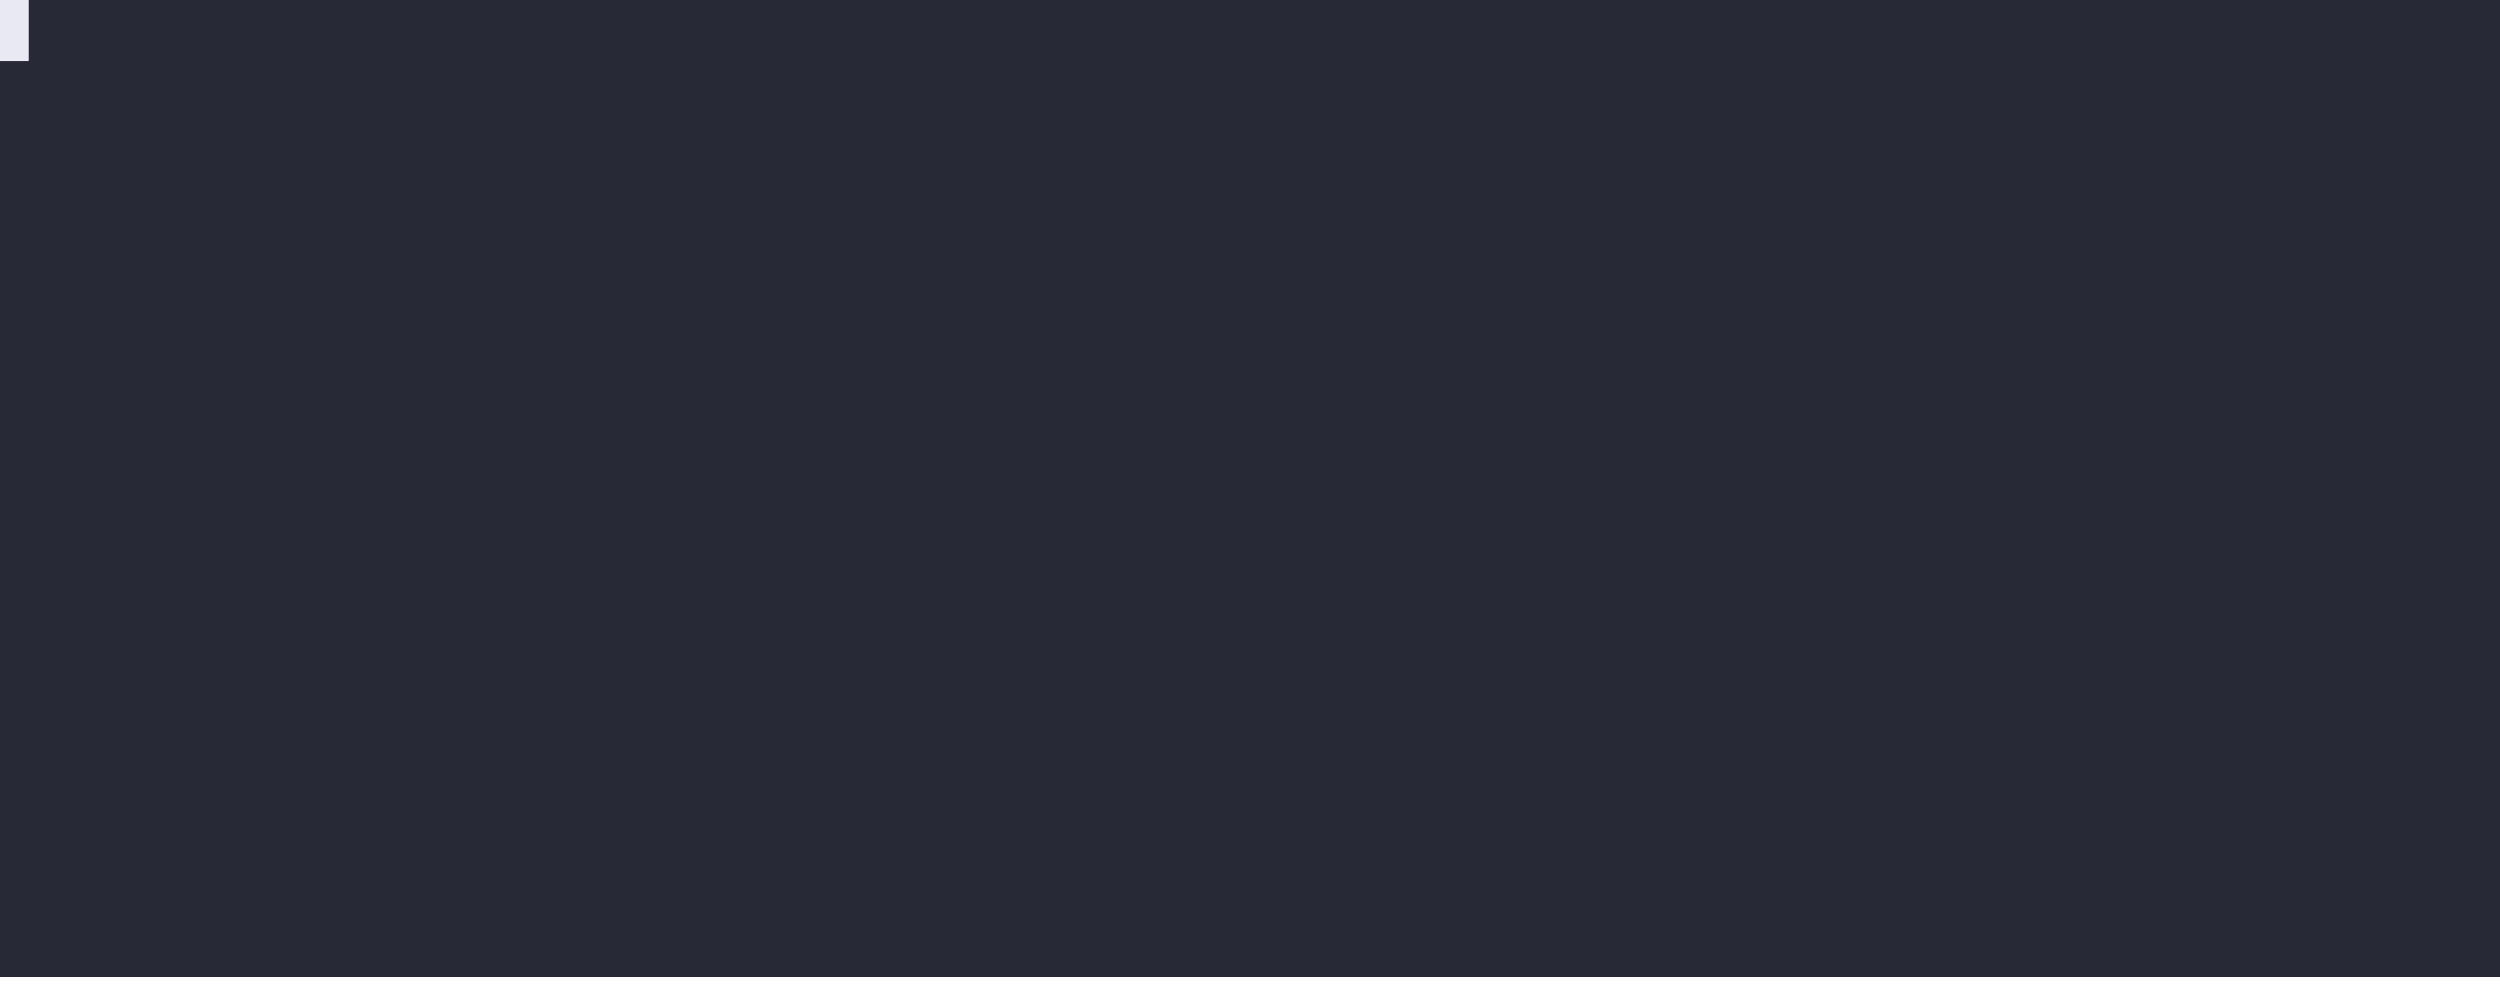
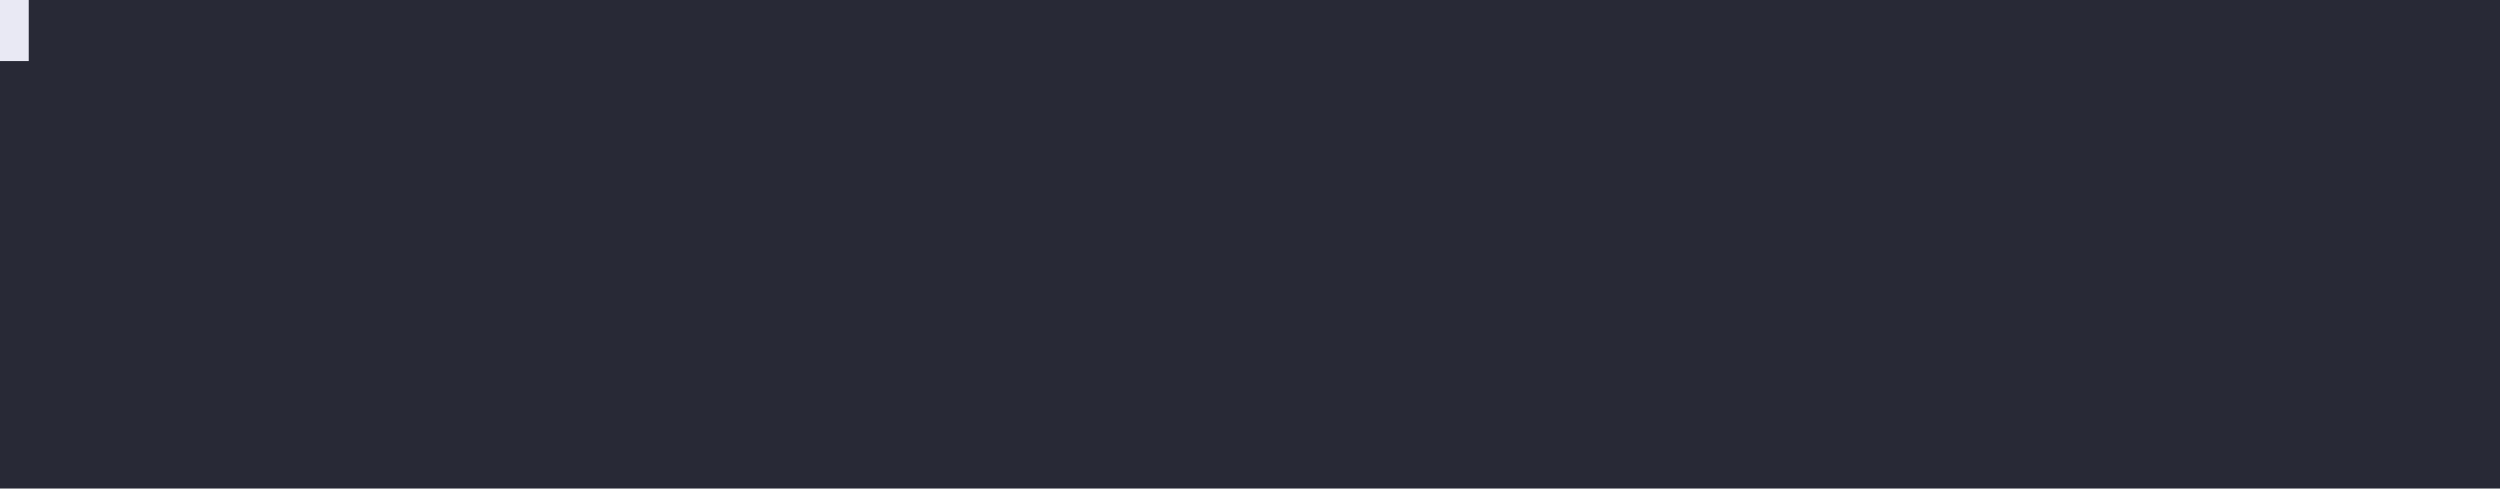
- <svg xmlns="http://www.w3.org/2000/svg" xmlns:ns1="https://github.com/nbedos/termtosvg" xmlns:xlink="http://www.w3.org/1999/xlink" id="terminal" baseProfile="full" viewBox="0 0 696 274" width="696" version="1.1">
+ <svg xmlns="http://www.w3.org/2000/svg" xmlns:ns1="https://github.com/nbedos/termtosvg" xmlns:xlink="http://www.w3.org/1999/xlink" id="terminal" baseProfile="full" viewBox="0 0 696 138" width="696" version="1.1">
  <defs>
    <ns1:template_settings>
-       <ns1:screen_geometry columns="87" rows="16" />
+       <ns1:screen_geometry columns="87" rows="8" />
      <ns1:animation type="css" />
    </ns1:template_settings>
    <style type="text/css" id="generated-style">#screen {
                font-family: 'Source Code Pro for Powerline';
                font-style: normal;
                font-size: 14px;
            }

        text {
            dominant-baseline: text-before-edge;
            white-space: pre;
        }

            :root {
-                 --animation-duration: 9320ms;
+                 --animation-duration: 10457ms;
            }

            @keyframes roll {
                0.000%{transform:translateY(0px)}
- 0.247%{transform:translateY(-306px)}
- 0.268%{transform:translateY(-612px)}
- 6.116%{transform:translateY(-918px)}
- 8.036%{transform:translateY(-1224px)}
- 9.249%{transform:translateY(-1530px)}
- 10.215%{transform:translateY(-1836px)}
- 12.157%{transform:translateY(-2142px)}
- 15.773%{transform:translateY(-2448px)}
- 17.339%{transform:translateY(-2754px)}
- 17.811%{transform:translateY(-3060px)}
- 19.871%{transform:translateY(-3366px)}
- 20.966%{transform:translateY(-3672px)}
- 21.931%{transform:translateY(-3978px)}
- 22.779%{transform:translateY(-4284px)}
- 23.369%{transform:translateY(-4590px)}
- 25.547%{transform:translateY(-4896px)}
- 27.221%{transform:translateY(-5202px)}
- 28.455%{transform:translateY(-5508px)}
- 29.764%{transform:translateY(-5814px)}
- 30.998%{transform:translateY(-6120px)}
- 32.554%{transform:translateY(-6426px)}
- 33.991%{transform:translateY(-6732px)}
- 34.968%{transform:translateY(-7038px)}
- 38.820%{transform:translateY(-7344px)}
- 40.880%{transform:translateY(-7650px)}
- 41.964%{transform:translateY(-7956px)}
- 43.884%{transform:translateY(-8262px)}
- 52.822%{transform:translateY(-8568px)}
- 54.635%{transform:translateY(-8874px)}
- 56.073%{transform:translateY(-9180px)}
- 58.991%{transform:translateY(-9486px)}
- 64.410%{transform:translateY(-9792px)}
- 64.431%{transform:translateY(-10098px)}
- 69.056%{transform:translateY(-10404px)}
- 69.067%{transform:translateY(-10710px)}
- 69.345%{transform:translateY(-11016px)}
- 69.388%{transform:translateY(-11322px)}
- 89.270%{transform:translateY(-11628px)}
- 100.000%{transform:translateY(-11628px)}
+ 0.220%{transform:translateY(-170px)}
+ 0.230%{transform:translateY(-340px)}
+ 6.751%{transform:translateY(-510px)}
+ 8.588%{transform:translateY(-680px)}
+ 9.333%{transform:translateY(-850px)}
+ 9.974%{transform:translateY(-1020px)}
+ 10.844%{transform:translateY(-1190px)}
+ 14.823%{transform:translateY(-1360px)}
+ 16.754%{transform:translateY(-1530px)}
+ 17.510%{transform:translateY(-1700px)}
+ 21.364%{transform:translateY(-1870px)}
+ 23.305%{transform:translateY(-2040px)}
+ 24.931%{transform:translateY(-2210px)}
+ 26.097%{transform:translateY(-2380px)}
+ 26.757%{transform:translateY(-2550px)}
+ 30.209%{transform:translateY(-2720px)}
+ 33.643%{transform:translateY(-2890px)}
+ 34.723%{transform:translateY(-3060px)}
+ 35.794%{transform:translateY(-3230px)}
+ 36.751%{transform:translateY(-3400px)}
+ 38.051%{transform:translateY(-3570px)}
+ 42.249%{transform:translateY(-3740px)}
+ 43.215%{transform:translateY(-3910px)}
+ 44.296%{transform:translateY(-4080px)}
+ 45.912%{transform:translateY(-4250px)}
+ 47.193%{transform:translateY(-4420px)}
+ 48.704%{transform:translateY(-4590px)}
+ 53.658%{transform:translateY(-4760px)}
+ 55.570%{transform:translateY(-4930px)}
+ 57.416%{transform:translateY(-5100px)}
+ 60.094%{transform:translateY(-5270px)}
+ 67.859%{transform:translateY(-5440px)}
+ 67.868%{transform:translateY(-5610px)}
+ 67.878%{transform:translateY(-5780px)}
+ 71.741%{transform:translateY(-5950px)}
+ 71.761%{transform:translateY(-6120px)}
+ 71.780%{transform:translateY(-6290px)}
+ 72.028%{transform:translateY(-6460px)}
+ 72.067%{transform:translateY(-6630px)}
+ 90.437%{transform:translateY(-6800px)}
+ 100.000%{transform:translateY(-6800px)}
            }

            #screen_view {
-                 animation-duration: 9320ms;
+                 animation-duration: 10457ms;
                animation-iteration-count:infinite;
                animation-name:roll;
                animation-timing-function: steps(1,end);
                animation-fill-mode: forwards;
            }
        </style>
    <style type="text/css" id="user-style">
            /* dracula color theme */
            .foreground {fill: #e9e9f4;}
            .background {fill: #282936;}
            .color0 {fill: #282936;}
            .color1 {fill: #ea51b2;}
            .color2 {fill: #ebff87;}
            .color3 {fill: #00f769;}
            .color4 {fill: #62d6e8;}
            .color5 {fill: #b45bcf;}
            .color6 {fill: #a1efe4;}
            .color7 {fill: #e9e9f4;}
            .color8 {fill: #626483;}
            .color9 {fill: #b45bcf;}
            .color10 {fill: #3a3c4e;}
            .color11 {fill: #4d4f68;}
            .color12 {fill: #62d6e8;}
            .color13 {fill: #f1f2f8;}
            .color14 {fill: #00f769;}
            .color15 {fill: #f7f7fb;}
        </style>
  </defs>
-   <svg id="screen" width="696" height="272" viewBox="0 0 696 272" preserveAspectRatio="xMidYMin slice">
+   <svg id="screen" width="696" height="136" viewBox="0 0 696 136" preserveAspectRatio="xMidYMin slice">
    <rect class="background" height="100%" width="100%" x="0" y="0" />
    <defs>
      <g id="g1">
        <text x="0" textLength="8" class="background"> </text>
        <text x="8" textLength="688" class="foreground">                                                                                      </text>
      </g>
      <g id="g2">
        <text x="0" textLength="24" class="color0"> ~ </text>
        <text x="24" textLength="8" class="color4"></text>
        <text x="32" textLength="8" class="foreground"> </text>
        <text x="40" textLength="8" class="background"> </text>
        <text x="48" textLength="648" class="foreground">                                                                                 </text>
      </g>
      <g id="g3">
        <text x="0" textLength="24" class="color0"> ~ </text>
        <text x="24" textLength="8" class="color4"></text>
        <text x="32" textLength="16" class="foreground"> l</text>
        <text x="48" textLength="8" class="background"> </text>
        <text x="56" textLength="640" class="foreground">                                                                                </text>
      </g>
      <g id="g4">
        <text x="0" textLength="24" class="color0"> ~ </text>
        <text x="24" textLength="8" class="color4"></text>
        <text x="32" textLength="24" class="foreground"> lo</text>
        <text x="56" textLength="8" class="background"> </text>
        <text x="64" textLength="632" class="foreground">                                                                               </text>
      </g>
      <g id="g5">
        <text x="0" textLength="24" class="color0"> ~ </text>
        <text x="24" textLength="8" class="color4"></text>
        <text x="32" textLength="32" class="foreground"> loc</text>
        <text x="64" textLength="8" class="background"> </text>
        <text x="72" textLength="624" class="foreground">                                                                              </text>
      </g>
      <g id="g6">
        <text x="0" textLength="24" class="color0"> ~ </text>
        <text x="24" textLength="8" class="color4"></text>
        <text x="32" textLength="40" class="foreground"> loca</text>
        <text x="72" textLength="8" class="background"> </text>
        <text x="80" textLength="616" class="foreground">                                                                             </text>
      </g>
      <g id="g7">
        <text x="0" textLength="24" class="color0"> ~ </text>
        <text x="24" textLength="8" class="color4"></text>
        <text x="32" textLength="48" class="foreground"> local</text>
        <text x="80" textLength="8" class="background"> </text>
        <text x="88" textLength="608" class="foreground">                                                                            </text>
      </g>
      <g id="g8">
        <text x="0" textLength="24" class="color0"> ~ </text>
        <text x="24" textLength="8" class="color4"></text>
        <text x="32" textLength="56" class="foreground"> local-</text>
        <text x="88" textLength="8" class="background"> </text>
        <text x="96" textLength="600" class="foreground">                                                                           </text>
      </g>
      <g id="g9">
        <text x="0" textLength="24" class="color0"> ~ </text>
        <text x="24" textLength="8" class="color4"></text>
        <text x="32" textLength="64" class="foreground"> local-w</text>
        <text x="96" textLength="8" class="background"> </text>
        <text x="104" textLength="592" class="foreground">                                                                          </text>
      </g>
      <g id="g10">
        <text x="0" textLength="24" class="color0"> ~ </text>
        <text x="24" textLength="8" class="color4"></text>
        <text x="32" textLength="72" class="foreground"> local-we</text>
        <text x="104" textLength="8" class="background"> </text>
        <text x="112" textLength="584" class="foreground">                                                                         </text>
      </g>
      <g id="g11">
        <text x="0" textLength="24" class="color0"> ~ </text>
        <text x="24" textLength="8" class="color4"></text>
        <text x="32" textLength="80" class="foreground"> local-wea</text>
        <text x="112" textLength="8" class="background"> </text>
        <text x="120" textLength="576" class="foreground">                                                                        </text>
      </g>
      <g id="g12">
        <text x="0" textLength="24" class="color0"> ~ </text>
        <text x="24" textLength="8" class="color4"></text>
        <text x="32" textLength="88" class="foreground"> local-weat</text>
        <text x="120" textLength="8" class="background"> </text>
        <text x="128" textLength="568" class="foreground">                                                                       </text>
      </g>
      <g id="g13">
        <text x="0" textLength="24" class="color0"> ~ </text>
        <text x="24" textLength="8" class="color4"></text>
        <text x="32" textLength="96" class="foreground"> local-weath</text>
        <text x="128" textLength="8" class="background"> </text>
        <text x="136" textLength="560" class="foreground">                                                                      </text>
      </g>
      <g id="g14">
        <text x="0" textLength="24" class="color0"> ~ </text>
        <text x="24" textLength="8" class="color4"></text>
        <text x="32" textLength="104" class="foreground"> local-weathe</text>
        <text x="136" textLength="8" class="background"> </text>
        <text x="144" textLength="552" class="foreground">                                                                     </text>
      </g>
      <g id="g15">
        <text x="0" textLength="24" class="color0"> ~ </text>
        <text x="24" textLength="8" class="color4"></text>
        <text x="32" textLength="112" class="foreground"> local-weather</text>
        <text x="144" textLength="8" class="background"> </text>
        <text x="152" textLength="544" class="foreground">                                                                    </text>
      </g>
      <g id="g16">
        <text x="0" textLength="24" class="color0"> ~ </text>
        <text x="24" textLength="8" class="color4"></text>
        <text x="32" textLength="120" class="foreground"> local-weather </text>
        <text x="152" textLength="8" class="background"> </text>
        <text x="160" textLength="536" class="foreground">                                                                   </text>
      </g>
      <g id="g17">
        <text x="0" textLength="24" class="color0"> ~ </text>
        <text x="24" textLength="8" class="color4"></text>
        <text x="32" textLength="128" class="foreground"> local-weather -</text>
        <text x="160" textLength="8" class="background"> </text>
        <text x="168" textLength="528" class="foreground">                                                                  </text>
      </g>
      <g id="g18">
        <text x="0" textLength="24" class="color0"> ~ </text>
        <text x="24" textLength="8" class="color4"></text>
        <text x="32" textLength="136" class="foreground"> local-weather --</text>
        <text x="168" textLength="8" class="background"> </text>
        <text x="176" textLength="520" class="foreground">                                                                 </text>
      </g>
      <g id="g19">
        <text x="0" textLength="24" class="color0"> ~ </text>
        <text x="24" textLength="8" class="color4"></text>
        <text x="32" textLength="144" class="foreground"> local-weather --z</text>
        <text x="176" textLength="8" class="background"> </text>
        <text x="184" textLength="512" class="foreground">                                                                </text>
      </g>
      <g id="g20">
        <text x="0" textLength="24" class="color0"> ~ </text>
        <text x="24" textLength="8" class="color4"></text>
        <text x="32" textLength="152" class="foreground"> local-weather --zi</text>
        <text x="184" textLength="8" class="background"> </text>
        <text x="192" textLength="504" class="foreground">                                                               </text>
      </g>
      <g id="g21">
        <text x="0" textLength="24" class="color0"> ~ </text>
        <text x="24" textLength="8" class="color4"></text>
        <text x="32" textLength="160" class="foreground"> local-weather --zip</text>
        <text x="192" textLength="8" class="background"> </text>
        <text x="200" textLength="496" class="foreground">                                                              </text>
      </g>
      <g id="g22">
        <text x="0" textLength="24" class="color0"> ~ </text>
        <text x="24" textLength="8" class="color4"></text>
        <text x="32" textLength="168" class="foreground"> local-weather --zipc</text>
        <text x="200" textLength="8" class="background"> </text>
        <text x="208" textLength="488" class="foreground">                                                             </text>
      </g>
      <g id="g23">
        <text x="0" textLength="24" class="color0"> ~ </text>
        <text x="24" textLength="8" class="color4"></text>
        <text x="32" textLength="176" class="foreground"> local-weather --zipco</text>
        <text x="208" textLength="8" class="background"> </text>
        <text x="216" textLength="480" class="foreground">                                                            </text>
      </g>
      <g id="g24">
        <text x="0" textLength="24" class="color0"> ~ </text>
        <text x="24" textLength="8" class="color4"></text>
        <text x="32" textLength="184" class="foreground"> local-weather --zipcod</text>
        <text x="216" textLength="8" class="background"> </text>
        <text x="224" textLength="472" class="foreground">                                                           </text>
      </g>
      <g id="g25">
        <text x="0" textLength="24" class="color0"> ~ </text>
        <text x="24" textLength="8" class="color4"></text>
        <text x="32" textLength="192" class="foreground"> local-weather --zipcode</text>
        <text x="224" textLength="8" class="background"> </text>
        <text x="232" textLength="464" class="foreground">                                                          </text>
      </g>
      <g id="g26">
        <text x="0" textLength="24" class="color0"> ~ </text>
        <text x="24" textLength="8" class="color4"></text>
        <text x="32" textLength="200" class="foreground"> local-weather --zipcode </text>
        <text x="232" textLength="8" class="background"> </text>
        <text x="240" textLength="456" class="foreground">                                                         </text>
      </g>
      <g id="g27">
        <text x="0" textLength="24" class="color0"> ~ </text>
        <text x="24" textLength="8" class="color4"></text>
        <text x="32" textLength="208" class="foreground"> local-weather --zipcode 1</text>
        <text x="240" textLength="8" class="background"> </text>
        <text x="248" textLength="448" class="foreground">                                                        </text>
      </g>
      <g id="g28">
        <text x="0" textLength="24" class="color0"> ~ </text>
        <text x="24" textLength="8" class="color4"></text>
        <text x="32" textLength="216" class="foreground"> local-weather --zipcode 10</text>
        <text x="248" textLength="8" class="background"> </text>
        <text x="256" textLength="440" class="foreground">                                                       </text>
      </g>
      <g id="g29">
        <text x="0" textLength="24" class="color0"> ~ </text>
        <text x="24" textLength="8" class="color4"></text>
        <text x="32" textLength="224" class="foreground"> local-weather --zipcode 100</text>
        <text x="256" textLength="8" class="background"> </text>
        <text x="264" textLength="432" class="foreground">                                                      </text>
      </g>
      <g id="g30">
        <text x="0" textLength="24" class="color0"> ~ </text>
        <text x="24" textLength="8" class="color4"></text>
        <text x="32" textLength="232" class="foreground"> local-weather --zipcode 1000</text>
        <text x="264" textLength="8" class="background"> </text>
        <text x="272" textLength="424" class="foreground">                                                     </text>
      </g>
      <g id="g31">
        <text x="0" textLength="24" class="color0"> ~ </text>
        <text x="24" textLength="8" class="color4"></text>
        <text x="32" textLength="240" class="foreground"> local-weather --zipcode 10007</text>
        <text x="272" textLength="8" class="background"> </text>
        <text x="280" textLength="416" class="foreground">                                                    </text>
      </g>
      <g id="g32">
        <text x="0" textLength="24" class="color0"> ~ </text>
        <text x="24" textLength="8" class="color4"></text>
        <text x="32" textLength="664" class="foreground"> local-weather --zipcode 10007                                                     </text>
      </g>
      <g id="g33">
        <text x="0" textLength="8" class="background"> </text>
      </g>
      <g id="g34">
        <text x="0" textLength="648" class="foreground">+----------+-------------------+--------------+----------+-----------+----------+</text>
      </g>
      <g id="g35">
+         <text x="0" textLength="256" class="foreground">|   CITY   | CURRENT CONDITION |</text>
+         <text x="256" textLength="8" class="background"> </text>
+       </g>
+       <g id="g36">
        <text x="0" textLength="648" class="foreground">|   CITY   | CURRENT CONDITION | CURRENT TEMP | HUMIDITY | HIGH TEMP | LOW TEMP |</text>
      </g>
-       <g id="g36">
+       <g id="g37">
        <text x="0" textLength="648" class="foreground">| New York | Clear             | 51.9°F       | 76%      | 46.0°F    | 58.0°F   |</text>
      </g>
-       <g id="g37">
+       <g id="g38">
        <text x="0" textLength="24" class="color0"> ~ </text>
        <text x="24" textLength="8" class="color4"></text>
        <text x="32" textLength="664" class="foreground">                                                                                   </text>
      </g>
    </defs>
    <g id="screen_view">
      <g>
        <rect x="0" y="0" width="8" height="17" class="foreground" />
        <use xlink:href="#g1" y="0" />
      </g>
      <g>
-         <rect x="0" y="306" width="24" height="17" class="color4" />
-         <rect x="40" y="306" width="8" height="17" class="foreground" />
-         <use xlink:href="#g2" y="306" />
-       </g>
-       <g>
-         <rect x="0" y="612" width="24" height="17" class="color4" />
-         <rect x="40" y="612" width="8" height="17" class="foreground" />
-         <use xlink:href="#g2" y="612" />
-       </g>
-       <g>
-         <rect x="0" y="918" width="24" height="17" class="color4" />
-         <rect x="48" y="918" width="8" height="17" class="foreground" />
-         <use xlink:href="#g3" y="918" />
-       </g>
-       <g>
-         <rect x="0" y="1224" width="24" height="17" class="color4" />
-         <rect x="56" y="1224" width="8" height="17" class="foreground" />
-         <use xlink:href="#g4" y="1224" />
+         <rect x="0" y="170" width="24" height="17" class="color4" />
+         <rect x="40" y="170" width="8" height="17" class="foreground" />
+         <use xlink:href="#g2" y="170" />
+       </g>
+       <g>
+         <rect x="0" y="340" width="24" height="17" class="color4" />
+         <rect x="40" y="340" width="8" height="17" class="foreground" />
+         <use xlink:href="#g2" y="340" />
+       </g>
+       <g>
+         <rect x="0" y="510" width="24" height="17" class="color4" />
+         <rect x="48" y="510" width="8" height="17" class="foreground" />
+         <use xlink:href="#g3" y="510" />
+       </g>
+       <g>
+         <rect x="0" y="680" width="24" height="17" class="color4" />
+         <rect x="56" y="680" width="8" height="17" class="foreground" />
+         <use xlink:href="#g4" y="680" />
+       </g>
+       <g>
+         <rect x="0" y="850" width="24" height="17" class="color4" />
+         <rect x="64" y="850" width="8" height="17" class="foreground" />
+         <use xlink:href="#g5" y="850" />
+       </g>
+       <g>
+         <rect x="0" y="1020" width="24" height="17" class="color4" />
+         <rect x="72" y="1020" width="8" height="17" class="foreground" />
+         <use xlink:href="#g6" y="1020" />
+       </g>
+       <g>
+         <rect x="0" y="1190" width="24" height="17" class="color4" />
+         <rect x="80" y="1190" width="8" height="17" class="foreground" />
+         <use xlink:href="#g7" y="1190" />
+       </g>
+       <g>
+         <rect x="0" y="1360" width="24" height="17" class="color4" />
+         <rect x="88" y="1360" width="8" height="17" class="foreground" />
+         <use xlink:href="#g8" y="1360" />
      </g>
      <g>
        <rect x="0" y="1530" width="24" height="17" class="color4" />
-         <rect x="64" y="1530" width="8" height="17" class="foreground" />
-         <use xlink:href="#g5" y="1530" />
-       </g>
-       <g>
-         <rect x="0" y="1836" width="24" height="17" class="color4" />
-         <rect x="72" y="1836" width="8" height="17" class="foreground" />
-         <use xlink:href="#g6" y="1836" />
-       </g>
-       <g>
-         <rect x="0" y="2142" width="24" height="17" class="color4" />
-         <rect x="80" y="2142" width="8" height="17" class="foreground" />
-         <use xlink:href="#g7" y="2142" />
-       </g>
-       <g>
-         <rect x="0" y="2448" width="24" height="17" class="color4" />
-         <rect x="88" y="2448" width="8" height="17" class="foreground" />
-         <use xlink:href="#g8" y="2448" />
-       </g>
-       <g>
-         <rect x="0" y="2754" width="24" height="17" class="color4" />
-         <rect x="96" y="2754" width="8" height="17" class="foreground" />
-         <use xlink:href="#g9" y="2754" />
+         <rect x="96" y="1530" width="8" height="17" class="foreground" />
+         <use xlink:href="#g9" y="1530" />
+       </g>
+       <g>
+         <rect x="0" y="1700" width="24" height="17" class="color4" />
+         <rect x="104" y="1700" width="8" height="17" class="foreground" />
+         <use xlink:href="#g10" y="1700" />
+       </g>
+       <g>
+         <rect x="0" y="1870" width="24" height="17" class="color4" />
+         <rect x="112" y="1870" width="8" height="17" class="foreground" />
+         <use xlink:href="#g11" y="1870" />
+       </g>
+       <g>
+         <rect x="0" y="2040" width="24" height="17" class="color4" />
+         <rect x="120" y="2040" width="8" height="17" class="foreground" />
+         <use xlink:href="#g12" y="2040" />
+       </g>
+       <g>
+         <rect x="0" y="2210" width="24" height="17" class="color4" />
+         <rect x="128" y="2210" width="8" height="17" class="foreground" />
+         <use xlink:href="#g13" y="2210" />
+       </g>
+       <g>
+         <rect x="0" y="2380" width="24" height="17" class="color4" />
+         <rect x="136" y="2380" width="8" height="17" class="foreground" />
+         <use xlink:href="#g14" y="2380" />
+       </g>
+       <g>
+         <rect x="0" y="2550" width="24" height="17" class="color4" />
+         <rect x="144" y="2550" width="8" height="17" class="foreground" />
+         <use xlink:href="#g15" y="2550" />
+       </g>
+       <g>
+         <rect x="0" y="2720" width="24" height="17" class="color4" />
+         <rect x="152" y="2720" width="8" height="17" class="foreground" />
+         <use xlink:href="#g16" y="2720" />
+       </g>
+       <g>
+         <rect x="0" y="2890" width="24" height="17" class="color4" />
+         <rect x="160" y="2890" width="8" height="17" class="foreground" />
+         <use xlink:href="#g17" y="2890" />
      </g>
      <g>
        <rect x="0" y="3060" width="24" height="17" class="color4" />
-         <rect x="104" y="3060" width="8" height="17" class="foreground" />
-         <use xlink:href="#g10" y="3060" />
-       </g>
-       <g>
-         <rect x="0" y="3366" width="24" height="17" class="color4" />
-         <rect x="112" y="3366" width="8" height="17" class="foreground" />
-         <use xlink:href="#g11" y="3366" />
-       </g>
-       <g>
-         <rect x="0" y="3672" width="24" height="17" class="color4" />
-         <rect x="120" y="3672" width="8" height="17" class="foreground" />
-         <use xlink:href="#g12" y="3672" />
-       </g>
-       <g>
-         <rect x="0" y="3978" width="24" height="17" class="color4" />
-         <rect x="128" y="3978" width="8" height="17" class="foreground" />
-         <use xlink:href="#g13" y="3978" />
-       </g>
-       <g>
-         <rect x="0" y="4284" width="24" height="17" class="color4" />
-         <rect x="136" y="4284" width="8" height="17" class="foreground" />
-         <use xlink:href="#g14" y="4284" />
+         <rect x="168" y="3060" width="8" height="17" class="foreground" />
+         <use xlink:href="#g18" y="3060" />
+       </g>
+       <g>
+         <rect x="0" y="3230" width="24" height="17" class="color4" />
+         <rect x="176" y="3230" width="8" height="17" class="foreground" />
+         <use xlink:href="#g19" y="3230" />
+       </g>
+       <g>
+         <rect x="0" y="3400" width="24" height="17" class="color4" />
+         <rect x="184" y="3400" width="8" height="17" class="foreground" />
+         <use xlink:href="#g20" y="3400" />
+       </g>
+       <g>
+         <rect x="0" y="3570" width="24" height="17" class="color4" />
+         <rect x="192" y="3570" width="8" height="17" class="foreground" />
+         <use xlink:href="#g21" y="3570" />
+       </g>
+       <g>
+         <rect x="0" y="3740" width="24" height="17" class="color4" />
+         <rect x="200" y="3740" width="8" height="17" class="foreground" />
+         <use xlink:href="#g22" y="3740" />
+       </g>
+       <g>
+         <rect x="0" y="3910" width="24" height="17" class="color4" />
+         <rect x="208" y="3910" width="8" height="17" class="foreground" />
+         <use xlink:href="#g23" y="3910" />
+       </g>
+       <g>
+         <rect x="0" y="4080" width="24" height="17" class="color4" />
+         <rect x="216" y="4080" width="8" height="17" class="foreground" />
+         <use xlink:href="#g24" y="4080" />
+       </g>
+       <g>
+         <rect x="0" y="4250" width="24" height="17" class="color4" />
+         <rect x="224" y="4250" width="8" height="17" class="foreground" />
+         <use xlink:href="#g25" y="4250" />
+       </g>
+       <g>
+         <rect x="0" y="4420" width="24" height="17" class="color4" />
+         <rect x="232" y="4420" width="8" height="17" class="foreground" />
+         <use xlink:href="#g26" y="4420" />
      </g>
      <g>
        <rect x="0" y="4590" width="24" height="17" class="color4" />
-         <rect x="144" y="4590" width="8" height="17" class="foreground" />
-         <use xlink:href="#g15" y="4590" />
-       </g>
-       <g>
-         <rect x="0" y="4896" width="24" height="17" class="color4" />
-         <rect x="152" y="4896" width="8" height="17" class="foreground" />
-         <use xlink:href="#g16" y="4896" />
-       </g>
-       <g>
-         <rect x="0" y="5202" width="24" height="17" class="color4" />
-         <rect x="160" y="5202" width="8" height="17" class="foreground" />
-         <use xlink:href="#g17" y="5202" />
-       </g>
-       <g>
-         <rect x="0" y="5508" width="24" height="17" class="color4" />
-         <rect x="168" y="5508" width="8" height="17" class="foreground" />
-         <use xlink:href="#g18" y="5508" />
-       </g>
-       <g>
-         <rect x="0" y="5814" width="24" height="17" class="color4" />
-         <rect x="176" y="5814" width="8" height="17" class="foreground" />
-         <use xlink:href="#g19" y="5814" />
+         <rect x="240" y="4590" width="8" height="17" class="foreground" />
+         <use xlink:href="#g27" y="4590" />
+       </g>
+       <g>
+         <rect x="0" y="4760" width="24" height="17" class="color4" />
+         <rect x="248" y="4760" width="8" height="17" class="foreground" />
+         <use xlink:href="#g28" y="4760" />
+       </g>
+       <g>
+         <rect x="0" y="4930" width="24" height="17" class="color4" />
+         <rect x="256" y="4930" width="8" height="17" class="foreground" />
+         <use xlink:href="#g29" y="4930" />
+       </g>
+       <g>
+         <rect x="0" y="5100" width="24" height="17" class="color4" />
+         <rect x="264" y="5100" width="8" height="17" class="foreground" />
+         <use xlink:href="#g30" y="5100" />
+       </g>
+       <g>
+         <rect x="0" y="5270" width="24" height="17" class="color4" />
+         <rect x="272" y="5270" width="8" height="17" class="foreground" />
+         <use xlink:href="#g31" y="5270" />
+       </g>
+       <g>
+         <rect x="0" y="5440" width="24" height="17" class="color4" />
+         <rect x="272" y="5440" width="8" height="17" class="foreground" />
+         <use xlink:href="#g31" y="5440" />
+       </g>
+       <g>
+         <rect x="0" y="5610" width="24" height="17" class="color4" />
+         <use xlink:href="#g32" y="5610" />
+         <rect x="0" y="5627" width="8" height="17" class="foreground" />
+         <use xlink:href="#g33" y="5627" />
+       </g>
+       <g>
+         <rect x="0" y="5780" width="24" height="17" class="color4" />
+         <use xlink:href="#g32" y="5780" />
+         <rect x="0" y="5797" width="8" height="17" class="foreground" />
+         <use xlink:href="#g33" y="5797" />
+       </g>
+       <g>
+         <rect x="0" y="5950" width="24" height="17" class="color4" />
+         <use xlink:href="#g32" y="5950" />
+         <use xlink:href="#g34" y="5967" />
+         <rect x="256" y="5984" width="8" height="17" class="foreground" />
+         <use xlink:href="#g35" y="5984" />
      </g>
      <g>
        <rect x="0" y="6120" width="24" height="17" class="color4" />
-         <rect x="184" y="6120" width="8" height="17" class="foreground" />
-         <use xlink:href="#g20" y="6120" />
-       </g>
-       <g>
-         <rect x="0" y="6426" width="24" height="17" class="color4" />
-         <rect x="192" y="6426" width="8" height="17" class="foreground" />
-         <use xlink:href="#g21" y="6426" />
-       </g>
-       <g>
+         <use xlink:href="#g32" y="6120" />
+         <use xlink:href="#g34" y="6137" />
+         <use xlink:href="#g36" y="6154" />
+         <use xlink:href="#g34" y="6171" />
+         <use xlink:href="#g37" y="6188" />
+         <use xlink:href="#g34" y="6205" />
+         <rect x="0" y="6222" width="8" height="17" class="foreground" />
+         <use xlink:href="#g1" y="6222" />
+       </g>
+       <g>
+         <rect x="0" y="6290" width="24" height="17" class="color4" />
+         <use xlink:href="#g32" y="6290" />
+         <use xlink:href="#g34" y="6307" />
+         <use xlink:href="#g36" y="6324" />
+         <use xlink:href="#g34" y="6341" />
+         <use xlink:href="#g37" y="6358" />
+         <use xlink:href="#g34" y="6375" />
+         <rect x="0" y="6392" width="8" height="17" class="foreground" />
+         <use xlink:href="#g1" y="6392" />
+       </g>
+       <g>
+         <rect x="0" y="6460" width="24" height="17" class="color4" />
+         <use xlink:href="#g32" y="6460" />
+         <use xlink:href="#g34" y="6477" />
+         <use xlink:href="#g36" y="6494" />
+         <use xlink:href="#g34" y="6511" />
+         <use xlink:href="#g37" y="6528" />
+         <use xlink:href="#g34" y="6545" />
+         <rect x="0" y="6562" width="24" height="17" class="color4" />
+         <rect x="40" y="6562" width="8" height="17" class="foreground" />
+         <use xlink:href="#g2" y="6562" />
+       </g>
+       <g>
+         <rect x="0" y="6630" width="24" height="17" class="color4" />
+         <use xlink:href="#g32" y="6630" />
+         <use xlink:href="#g34" y="6647" />
+         <use xlink:href="#g36" y="6664" />
+         <use xlink:href="#g34" y="6681" />
+         <use xlink:href="#g37" y="6698" />
+         <use xlink:href="#g34" y="6715" />
        <rect x="0" y="6732" width="24" height="17" class="color4" />
-         <rect x="200" y="6732" width="8" height="17" class="foreground" />
-         <use xlink:href="#g22" y="6732" />
-       </g>
-       <g>
-         <rect x="0" y="7038" width="24" height="17" class="color4" />
-         <rect x="208" y="7038" width="8" height="17" class="foreground" />
-         <use xlink:href="#g23" y="7038" />
-       </g>
-       <g>
-         <rect x="0" y="7344" width="24" height="17" class="color4" />
-         <rect x="216" y="7344" width="8" height="17" class="foreground" />
-         <use xlink:href="#g24" y="7344" />
-       </g>
-       <g>
-         <rect x="0" y="7650" width="24" height="17" class="color4" />
-         <rect x="224" y="7650" width="8" height="17" class="foreground" />
-         <use xlink:href="#g25" y="7650" />
-       </g>
-       <g>
-         <rect x="0" y="7956" width="24" height="17" class="color4" />
-         <rect x="232" y="7956" width="8" height="17" class="foreground" />
-         <use xlink:href="#g26" y="7956" />
-       </g>
-       <g>
-         <rect x="0" y="8262" width="24" height="17" class="color4" />
-         <rect x="240" y="8262" width="8" height="17" class="foreground" />
-         <use xlink:href="#g27" y="8262" />
-       </g>
-       <g>
-         <rect x="0" y="8568" width="24" height="17" class="color4" />
-         <rect x="248" y="8568" width="8" height="17" class="foreground" />
-         <use xlink:href="#g28" y="8568" />
-       </g>
-       <g>
-         <rect x="0" y="8874" width="24" height="17" class="color4" />
-         <rect x="256" y="8874" width="8" height="17" class="foreground" />
-         <use xlink:href="#g29" y="8874" />
-       </g>
-       <g>
-         <rect x="0" y="9180" width="24" height="17" class="color4" />
-         <rect x="264" y="9180" width="8" height="17" class="foreground" />
-         <use xlink:href="#g30" y="9180" />
-       </g>
-       <g>
-         <rect x="0" y="9486" width="24" height="17" class="color4" />
-         <rect x="272" y="9486" width="8" height="17" class="foreground" />
-         <use xlink:href="#g31" y="9486" />
-       </g>
-       <g>
-         <rect x="0" y="9792" width="24" height="17" class="color4" />
-         <use xlink:href="#g32" y="9792" />
-         <rect x="0" y="9809" width="8" height="17" class="foreground" />
-         <use xlink:href="#g33" y="9809" />
-       </g>
-       <g>
-         <rect x="0" y="10098" width="24" height="17" class="color4" />
-         <use xlink:href="#g32" y="10098" />
-         <rect x="0" y="10115" width="8" height="17" class="foreground" />
-         <use xlink:href="#g33" y="10115" />
-       </g>
-       <g>
-         <rect x="0" y="10404" width="24" height="17" class="color4" />
-         <use xlink:href="#g32" y="10404" />
-         <use xlink:href="#g34" y="10421" />
-         <use xlink:href="#g35" y="10438" />
-         <use xlink:href="#g34" y="10455" />
-         <use xlink:href="#g36" y="10472" />
-         <use xlink:href="#g34" y="10489" />
-         <rect x="0" y="10506" width="8" height="17" class="foreground" />
-         <use xlink:href="#g1" y="10506" />
-       </g>
-       <g>
-         <rect x="0" y="10710" width="24" height="17" class="color4" />
-         <use xlink:href="#g32" y="10710" />
-         <use xlink:href="#g34" y="10727" />
-         <use xlink:href="#g35" y="10744" />
-         <use xlink:href="#g34" y="10761" />
-         <use xlink:href="#g36" y="10778" />
-         <use xlink:href="#g34" y="10795" />
-         <rect x="0" y="10812" width="8" height="17" class="foreground" />
-         <use xlink:href="#g1" y="10812" />
-       </g>
-       <g>
-         <rect x="0" y="11016" width="24" height="17" class="color4" />
-         <use xlink:href="#g32" y="11016" />
-         <use xlink:href="#g34" y="11033" />
-         <use xlink:href="#g35" y="11050" />
-         <use xlink:href="#g34" y="11067" />
-         <use xlink:href="#g36" y="11084" />
-         <use xlink:href="#g34" y="11101" />
-         <rect x="0" y="11118" width="24" height="17" class="color4" />
-         <rect x="40" y="11118" width="8" height="17" class="foreground" />
-         <use xlink:href="#g2" y="11118" />
-       </g>
-       <g>
-         <rect x="0" y="11322" width="24" height="17" class="color4" />
-         <use xlink:href="#g32" y="11322" />
-         <use xlink:href="#g34" y="11339" />
-         <use xlink:href="#g35" y="11356" />
-         <use xlink:href="#g34" y="11373" />
-         <use xlink:href="#g36" y="11390" />
-         <use xlink:href="#g34" y="11407" />
-         <rect x="0" y="11424" width="24" height="17" class="color4" />
-         <rect x="40" y="11424" width="8" height="17" class="foreground" />
-         <use xlink:href="#g2" y="11424" />
-       </g>
-       <g>
-         <rect x="0" y="11628" width="24" height="17" class="color4" />
-         <use xlink:href="#g32" y="11628" />
-         <use xlink:href="#g34" y="11645" />
-         <use xlink:href="#g35" y="11662" />
-         <use xlink:href="#g34" y="11679" />
-         <use xlink:href="#g36" y="11696" />
-         <use xlink:href="#g34" y="11713" />
-         <rect x="0" y="11730" width="24" height="17" class="color4" />
-         <use xlink:href="#g37" y="11730" />
-         <rect x="0" y="11747" width="8" height="17" class="foreground" />
-         <use xlink:href="#g33" y="11747" />
+         <rect x="40" y="6732" width="8" height="17" class="foreground" />
+         <use xlink:href="#g2" y="6732" />
+       </g>
+       <g>
+         <rect x="0" y="6800" width="24" height="17" class="color4" />
+         <use xlink:href="#g32" y="6800" />
+         <use xlink:href="#g34" y="6817" />
+         <use xlink:href="#g36" y="6834" />
+         <use xlink:href="#g34" y="6851" />
+         <use xlink:href="#g37" y="6868" />
+         <use xlink:href="#g34" y="6885" />
+         <rect x="0" y="6902" width="24" height="17" class="color4" />
+         <use xlink:href="#g38" y="6902" />
+         <rect x="0" y="6919" width="8" height="17" class="foreground" />
+         <use xlink:href="#g33" y="6919" />
      </g>
    </g>
  </svg>
</svg>
